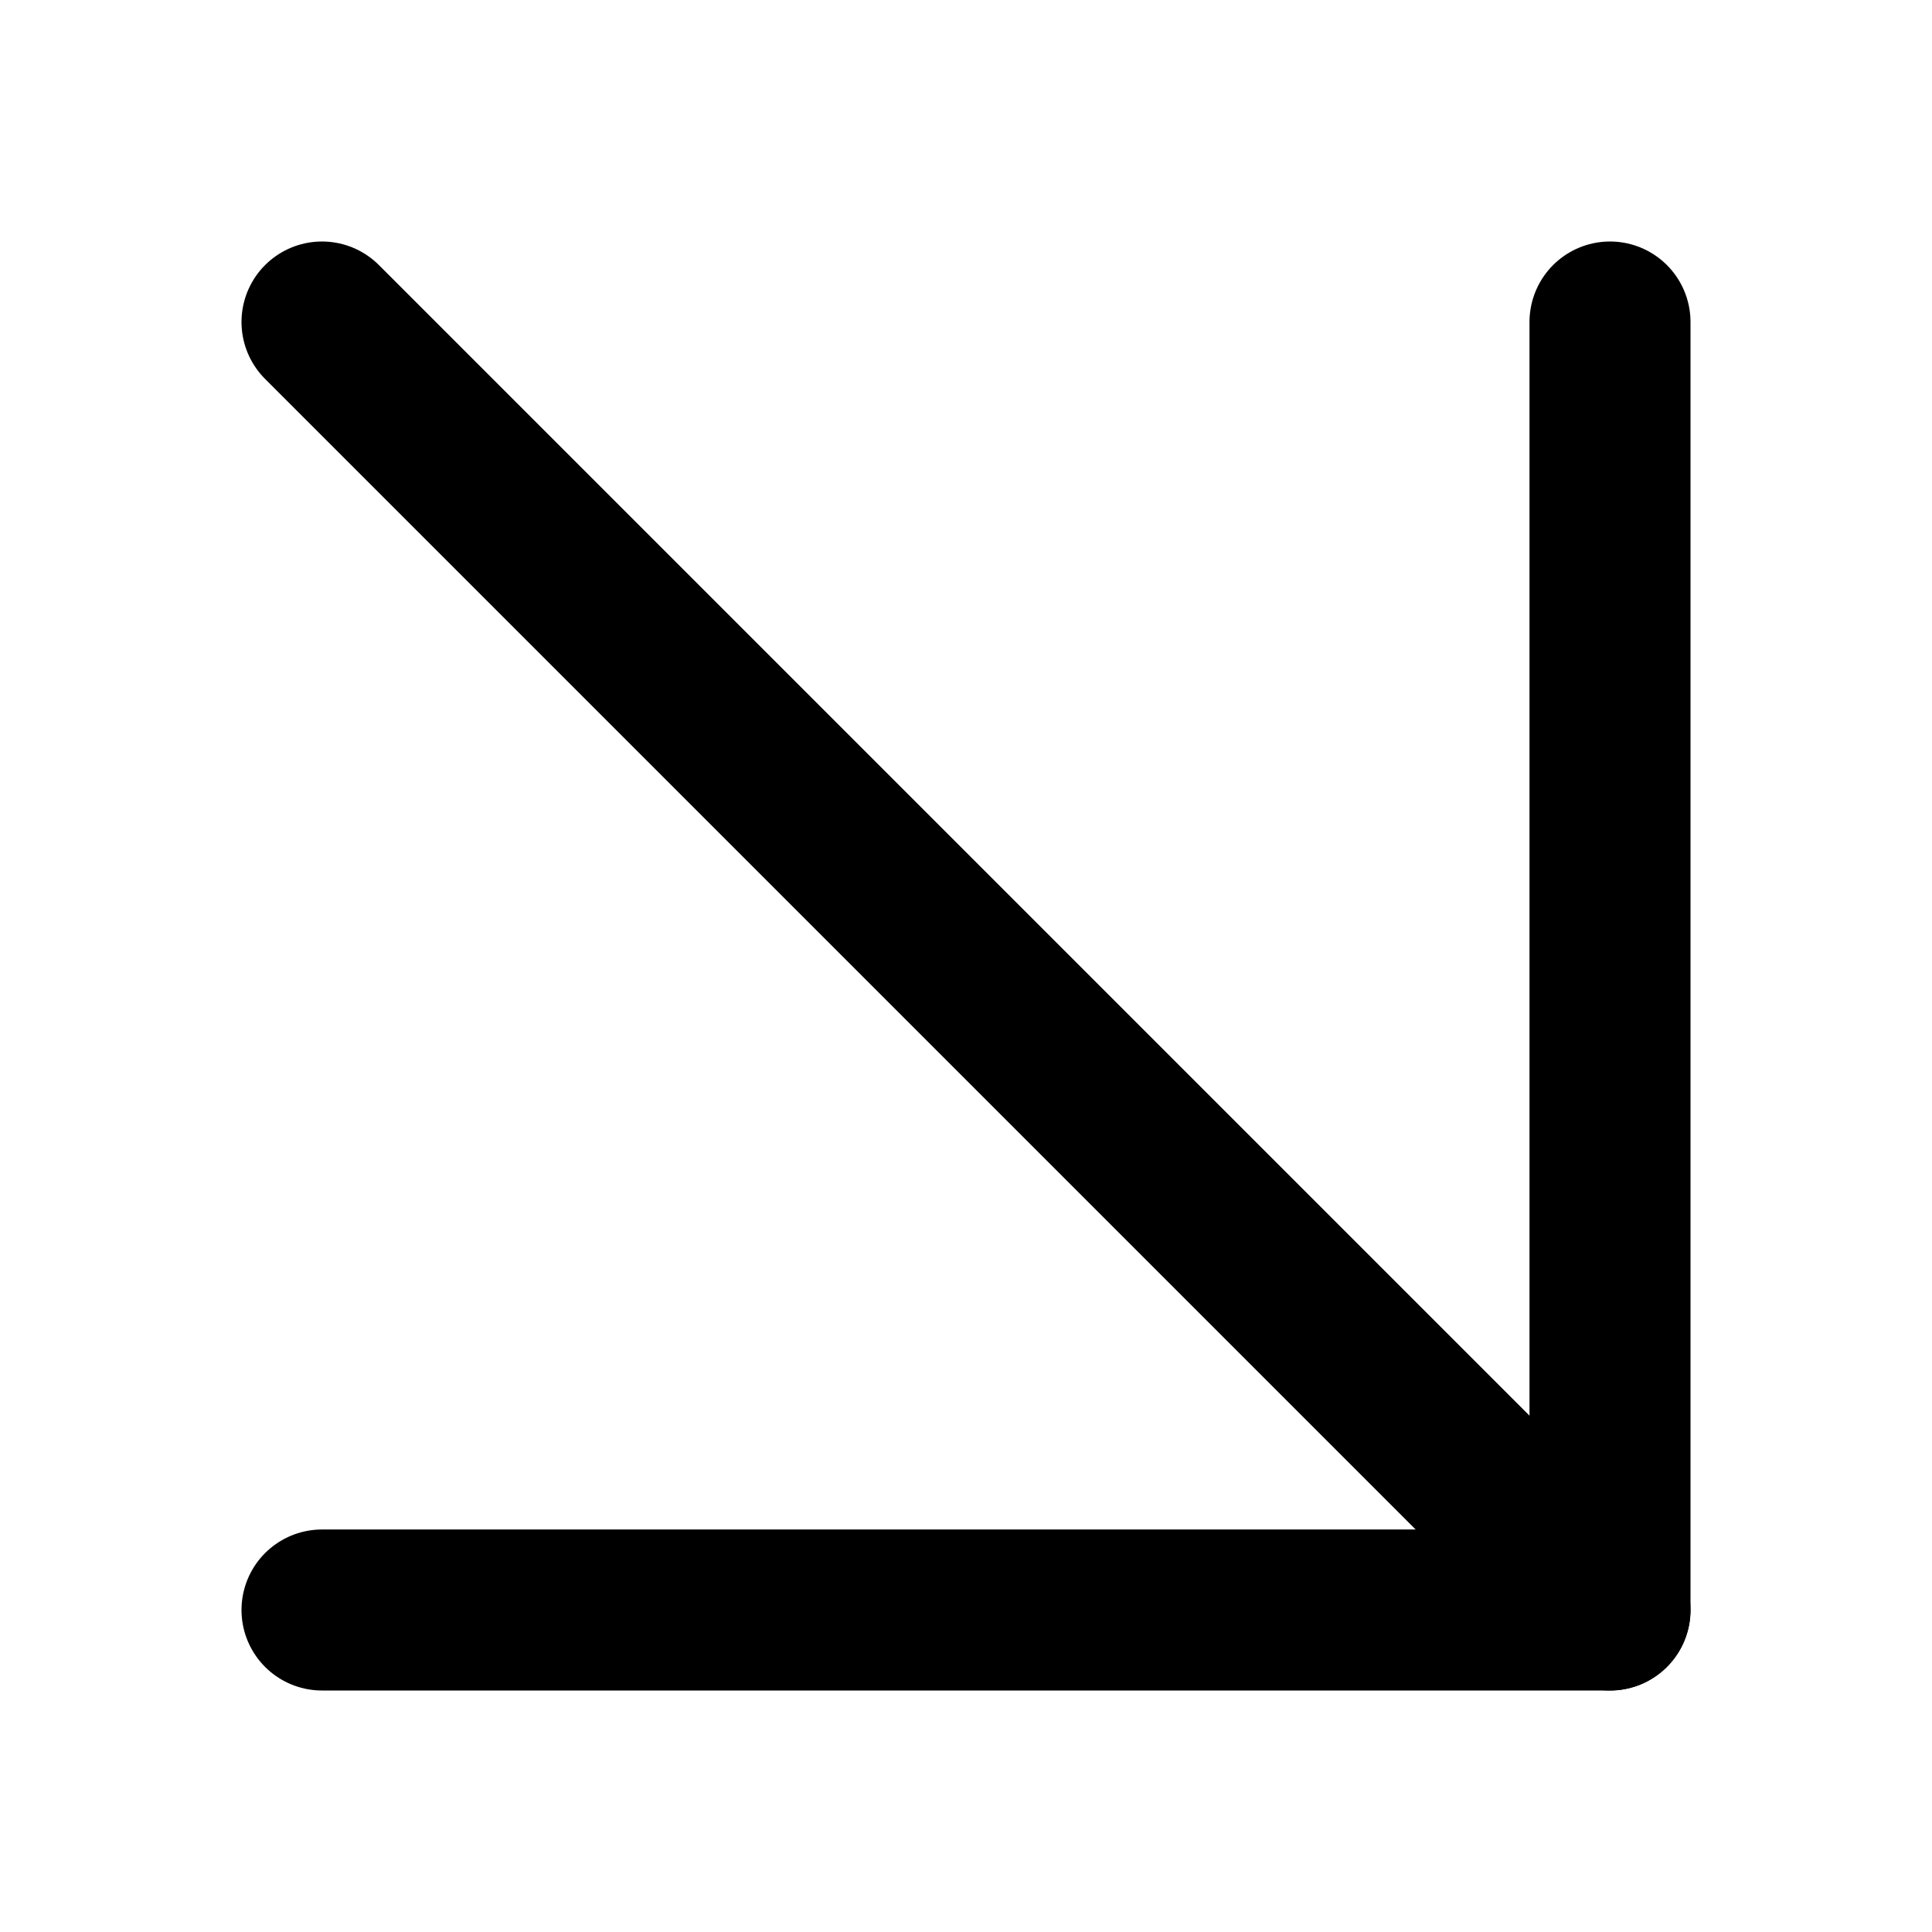
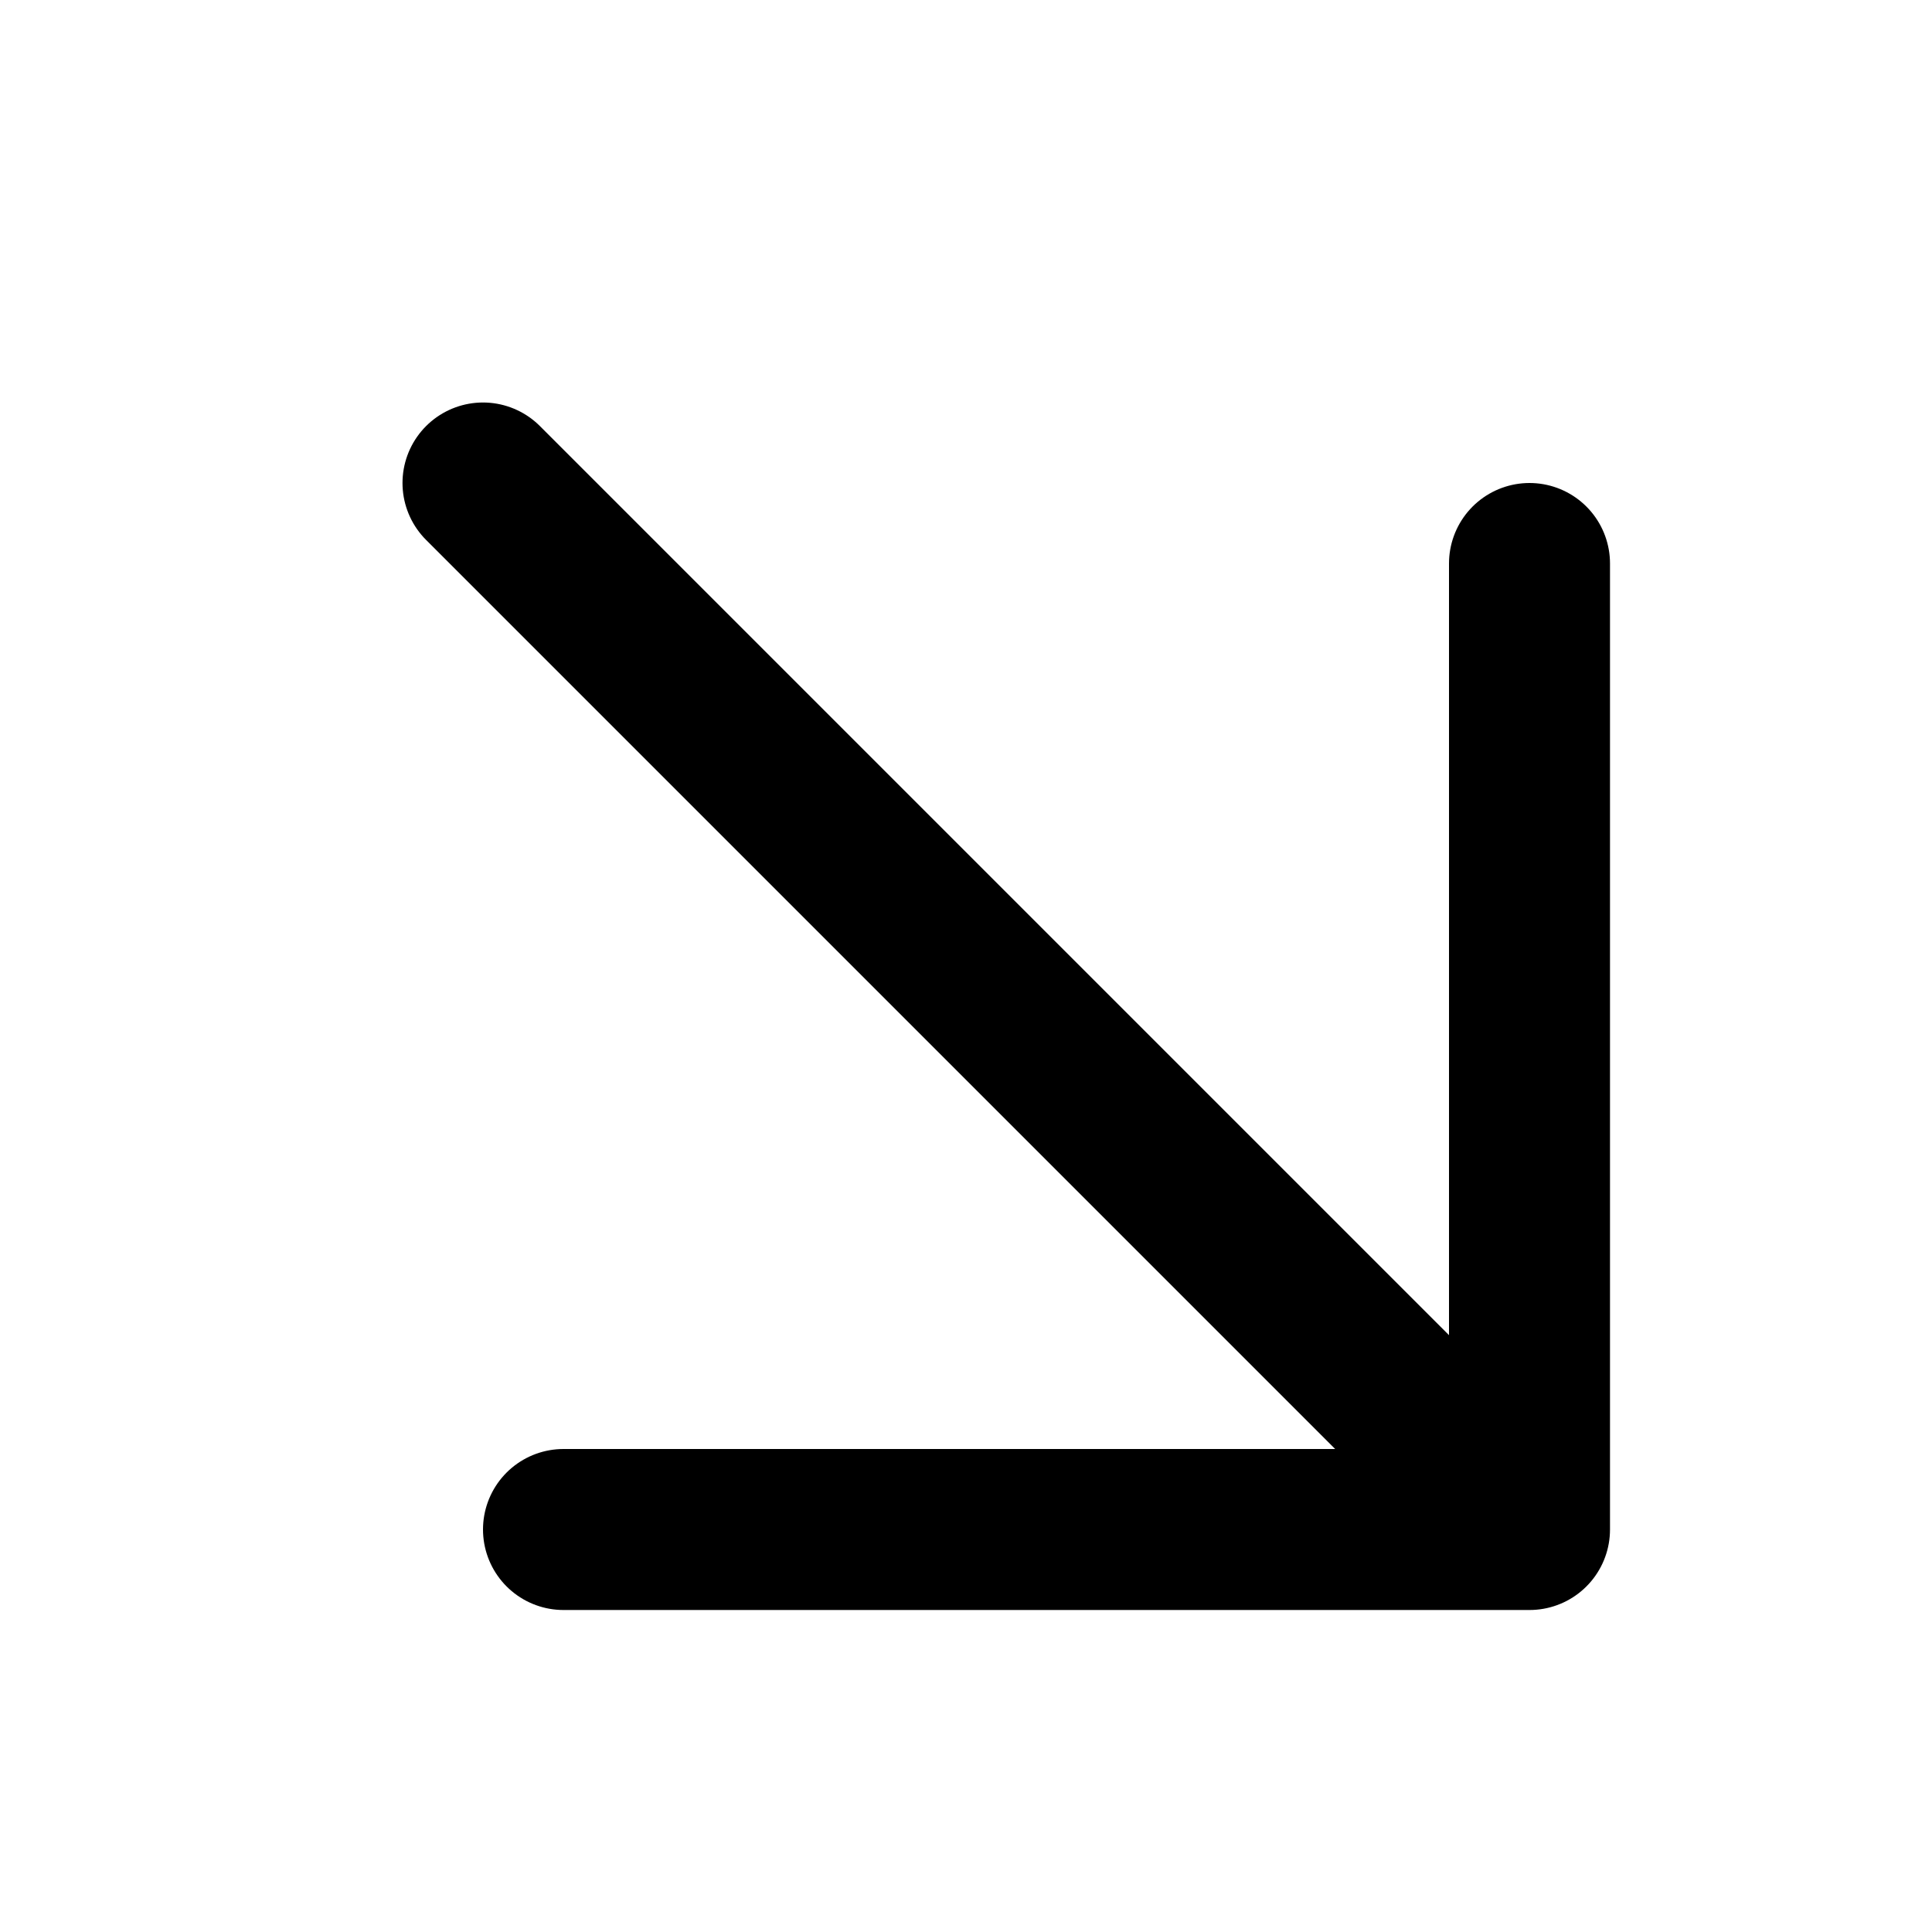
<svg xmlns="http://www.w3.org/2000/svg" width="24" height="24" viewBox="0 0 24 24" fill="none" stroke="currentColor" stroke-width="2" stroke-linecap="round" stroke-linejoin="round">
-   <line x1="4" y1="4" x2="20" y2="20" />
-   <polyline points="20 4 20 20 4 20" />
+   <line x1="18" y1="18" x2="6" y2="6" />
+   <polyline points="7 19 19 19 19 7" />
</svg>
